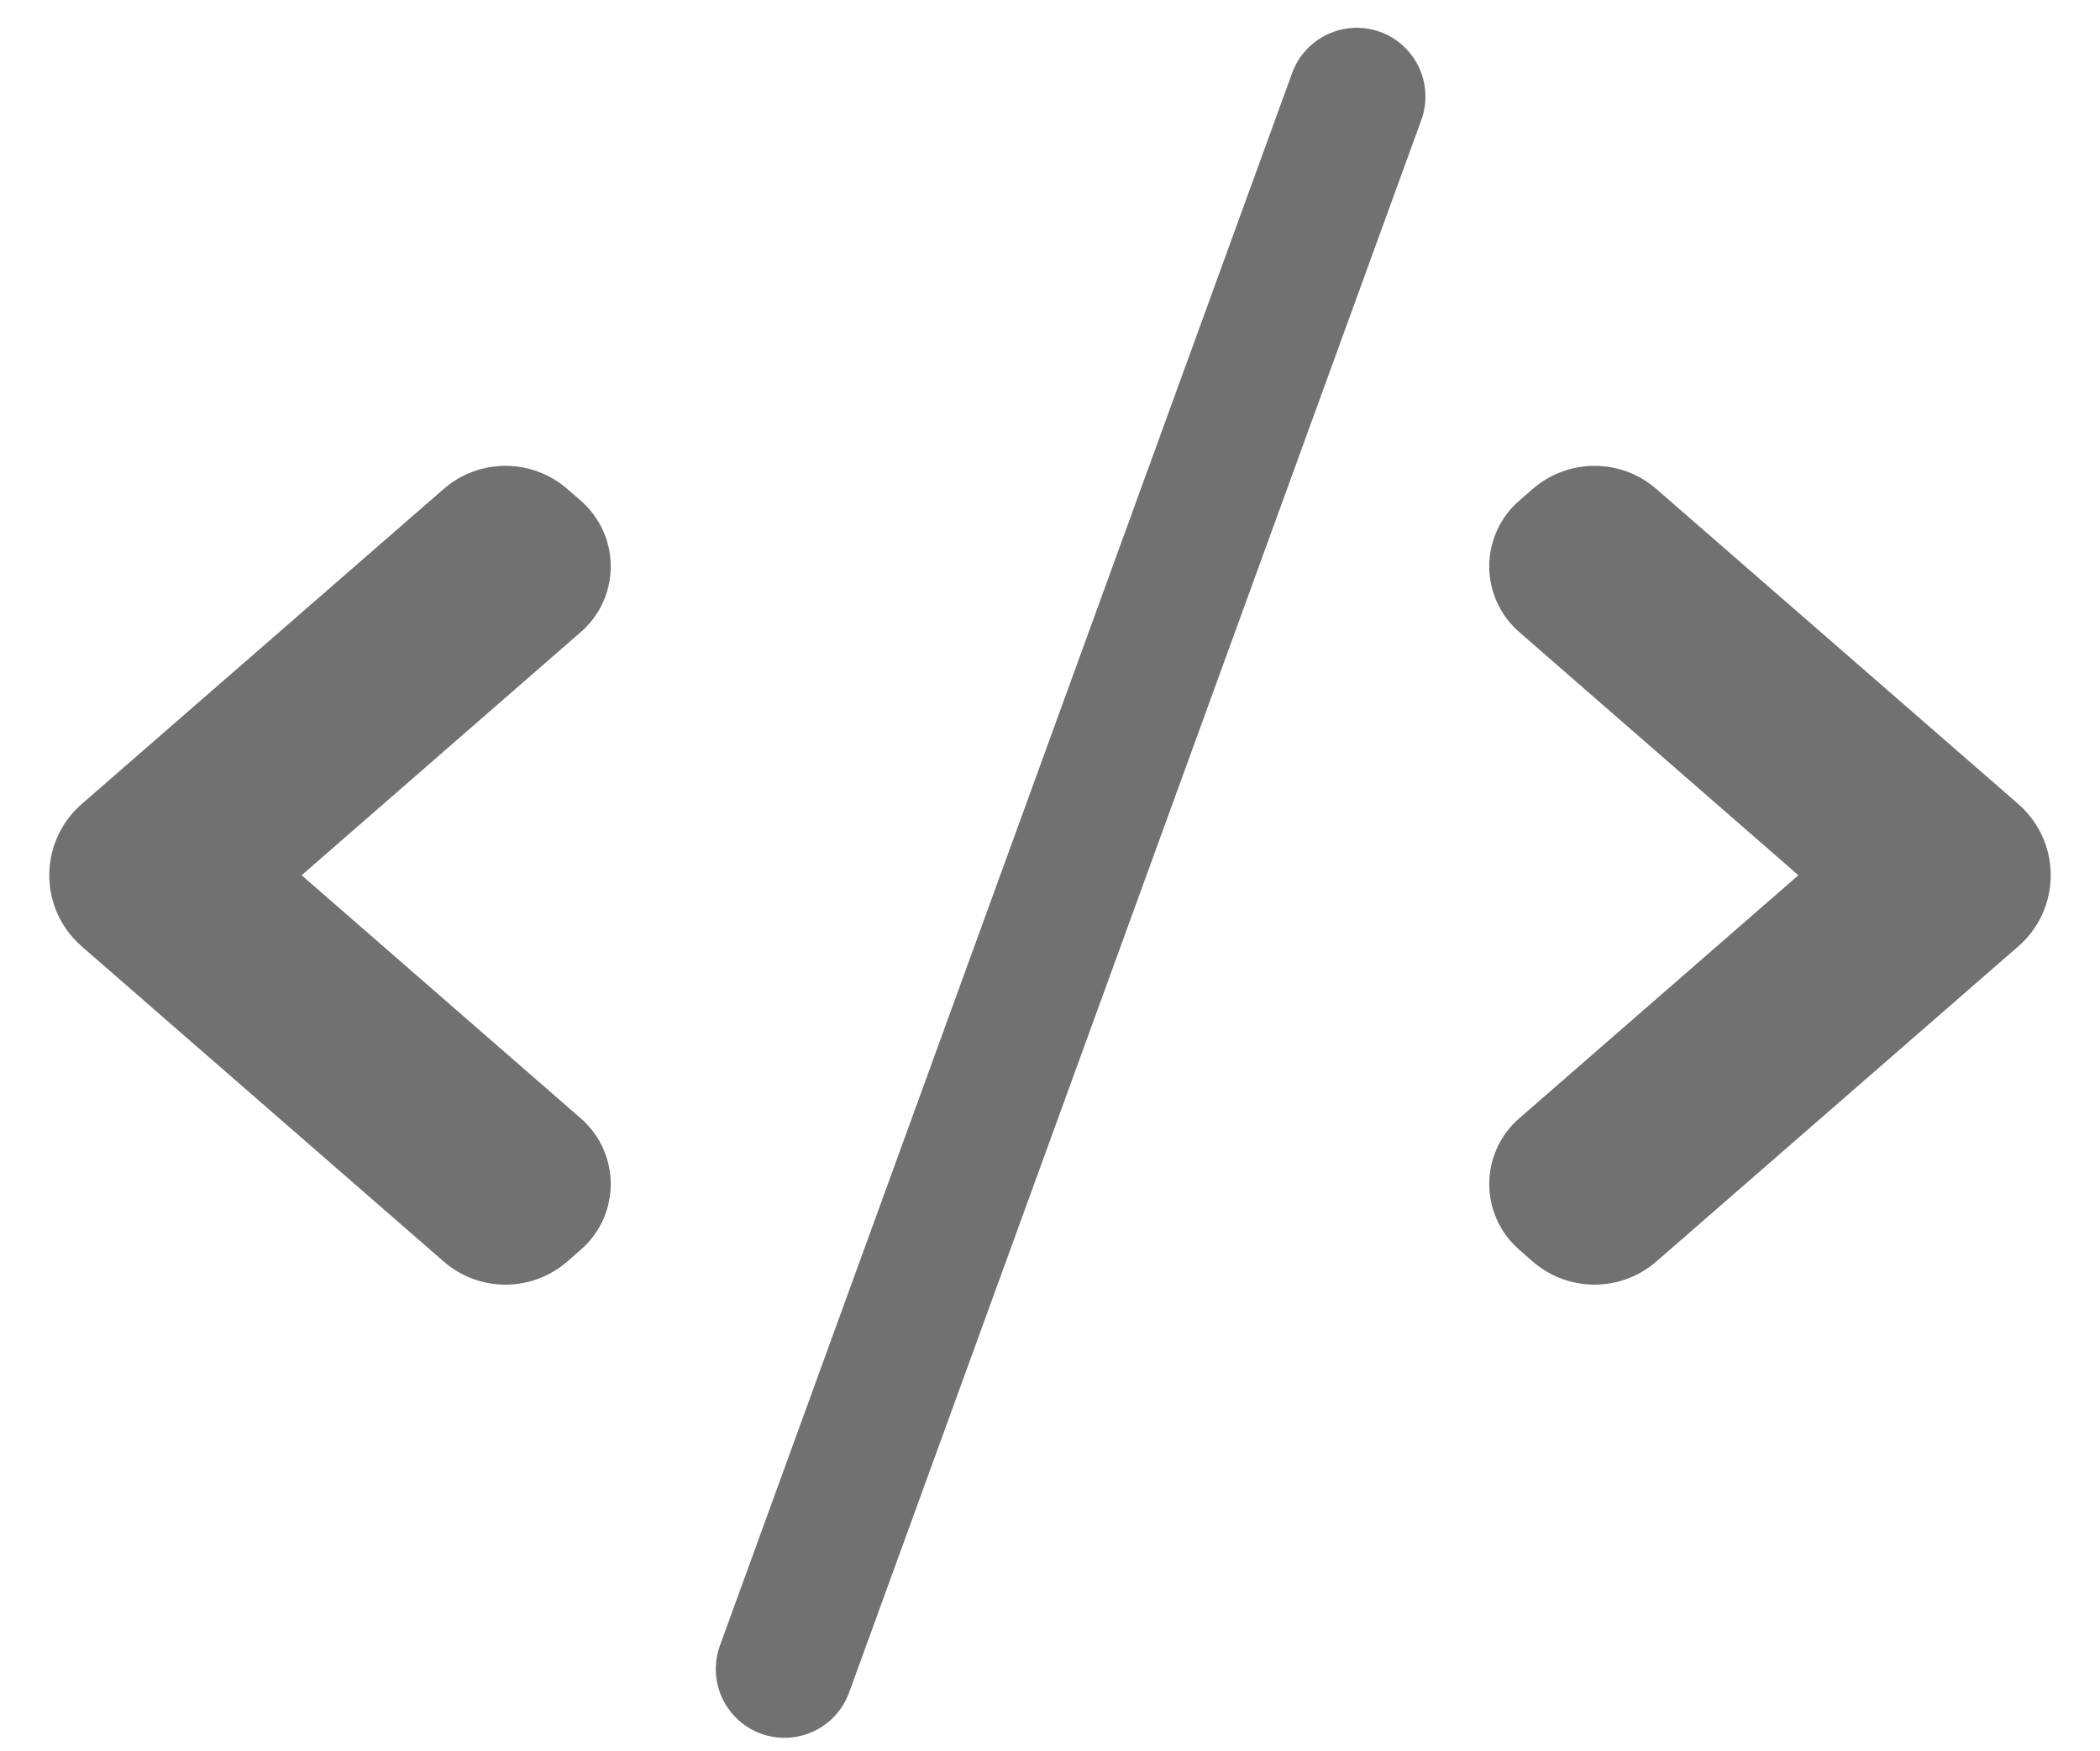
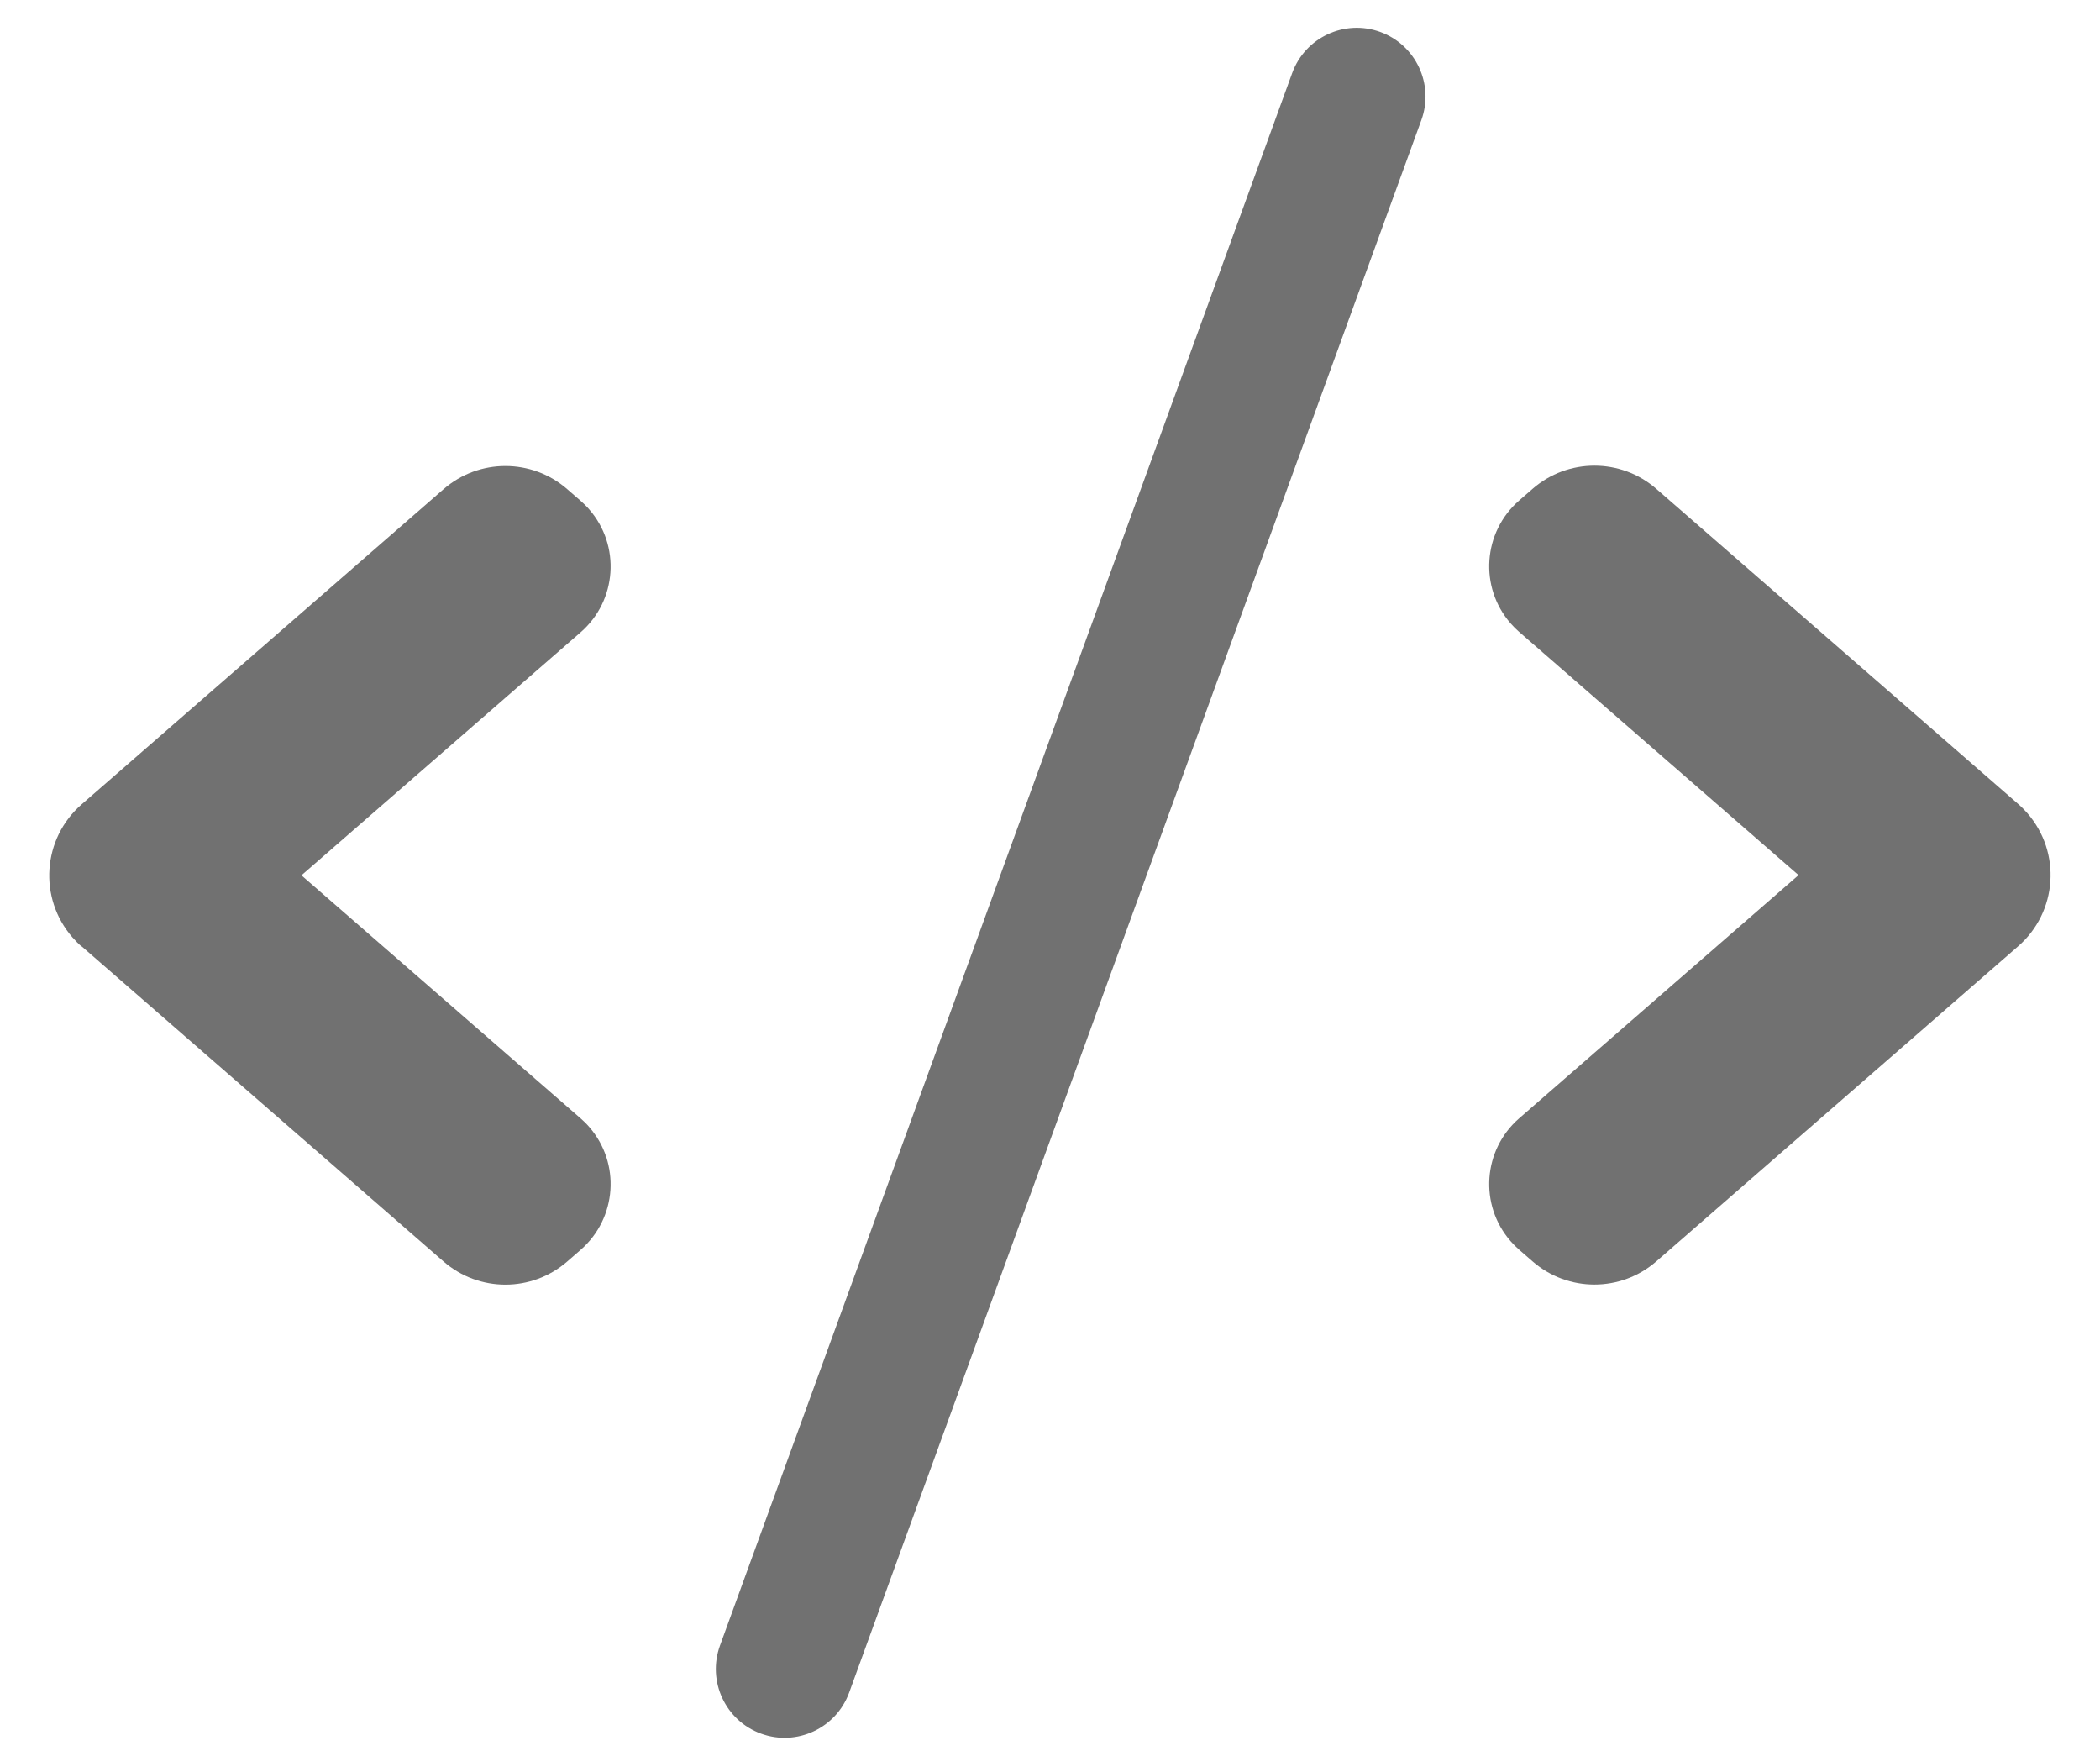
- <svg xmlns="http://www.w3.org/2000/svg" width="24px" height="20px" viewBox="0 0 24 20" version="1.1">
-   <defs />
-   <g id="Edit-Page" stroke="none" stroke-width="1" fill="none" fill-rule="evenodd" transform="translate(-77, -562)">
-     <g id="icon-code" transform="translate(71, 554)">
-       <g>
-         <rect id="Rectangle-3" fill="#D8D8D8" opacity="0" x="0" y="0" width="36" height="36" />
-         <g transform="translate(6, 7)" fill="#717171">
-           <g id="file-code" transform="translate(0, 4.714286)" fill-rule="nonzero">
-             <path d="M20.553,6.286 L17.362,9.064 C16.947,9.425 16.904,10.053 17.265,10.467 C17.295,10.502 17.327,10.534 17.362,10.564 L17.516,10.699 C17.922,11.052 18.525,11.052 18.93,10.699 L23.067,7.098 C23.515,6.708 23.563,6.027 23.172,5.579 C23.139,5.541 23.104,5.506 23.067,5.473 L18.93,1.873 C18.525,1.52 17.922,1.52 17.516,1.873 L17.362,2.007 C16.947,2.368 16.904,2.996 17.265,3.41 C17.295,3.445 17.327,3.477 17.362,3.507 L20.553,6.286 Z" id="Shape" />
-             <path d="M0.933,7.098 L5.07,10.699 C5.475,11.052 6.078,11.052 6.484,10.699 L6.638,10.564 C7.053,10.204 7.096,9.575 6.735,9.161 C6.705,9.127 6.673,9.094 6.638,9.064 L3.447,6.286 L6.638,3.507 C7.053,3.147 7.096,2.519 6.735,2.104 C6.705,2.07 6.673,2.037 6.638,2.007 L6.484,1.873 C6.078,1.52 5.475,1.52 5.07,1.873 L0.933,5.473 C0.485,5.864 0.437,6.544 0.828,6.993 C0.861,7.03 0.896,7.065 0.933,7.098 Z" id="Shape" />
-           </g>
-           <rect id="Rectangle-6" transform="translate(12.23566, 11.08649) rotate(-70) translate(-12.23566, -11.08649) " x="1.89" y="10.301" width="20.691" height="1.571" rx="0.786" />
+ <svg xmlns="http://www.w3.org/2000/svg" version="1.1" viewBox="0 0 24 20">
+   <g transform="translate(-77 -562)" fill="none" fill-rule="evenodd">
+     <g transform="translate(71 554)">
+       <rect width="36" height="36" fill="#D8D8D8" opacity="0" />
+       <g transform="translate(6 7)" fill="#717171">
+         <g transform="translate(0 4.7143)" fill-rule="nonzero">
+           <path d="m20.553 6.286-3.192 2.778c-0.414 0.361-0.458 0.989-0.097 1.403 0.03 0.035 0.063 0.067 0.097 0.097l0.154 0.134c0.405 0.353 1.009 0.353 1.414 0l4.136-3.601c0.449-0.391 0.496-1.071 0.105-1.52-0.033-0.037-0.068-0.073-0.105-0.105l-4.136-3.601c-0.405-0.353-1.009-0.353-1.414 0l-0.154 0.134c-0.414 0.361-0.458 0.989-0.097 1.403 0.03 0.035 0.063 0.067 0.097 0.097l3.192 2.778z" />
+           <path d="m0.933 7.098 4.136 3.601c0.405 0.353 1.009 0.353 1.414 0l0.154-0.134c0.414-0.361 0.458-0.989 0.097-1.403-0.03-0.035-0.063-0.067-0.097-0.097l-3.192-2.778 3.192-2.778c0.414-0.361 0.458-0.989 0.097-1.403-0.03-0.035-0.063-0.067-0.097-0.097l-0.154-0.134c-0.405-0.353-1.009-0.353-1.414 0l-4.136 3.601c-0.449 0.391-0.496 1.071-0.105 1.52 0.033 0.037 0.068 0.073 0.105 0.105z" />
        </g>
+         <rect transform="translate(12.236 11.086) rotate(-70) translate(-12.236 -11.086)" x="1.89" y="10.301" width="20.691" height="1.571" rx=".786" />
      </g>
    </g>
  </g>
</svg>
